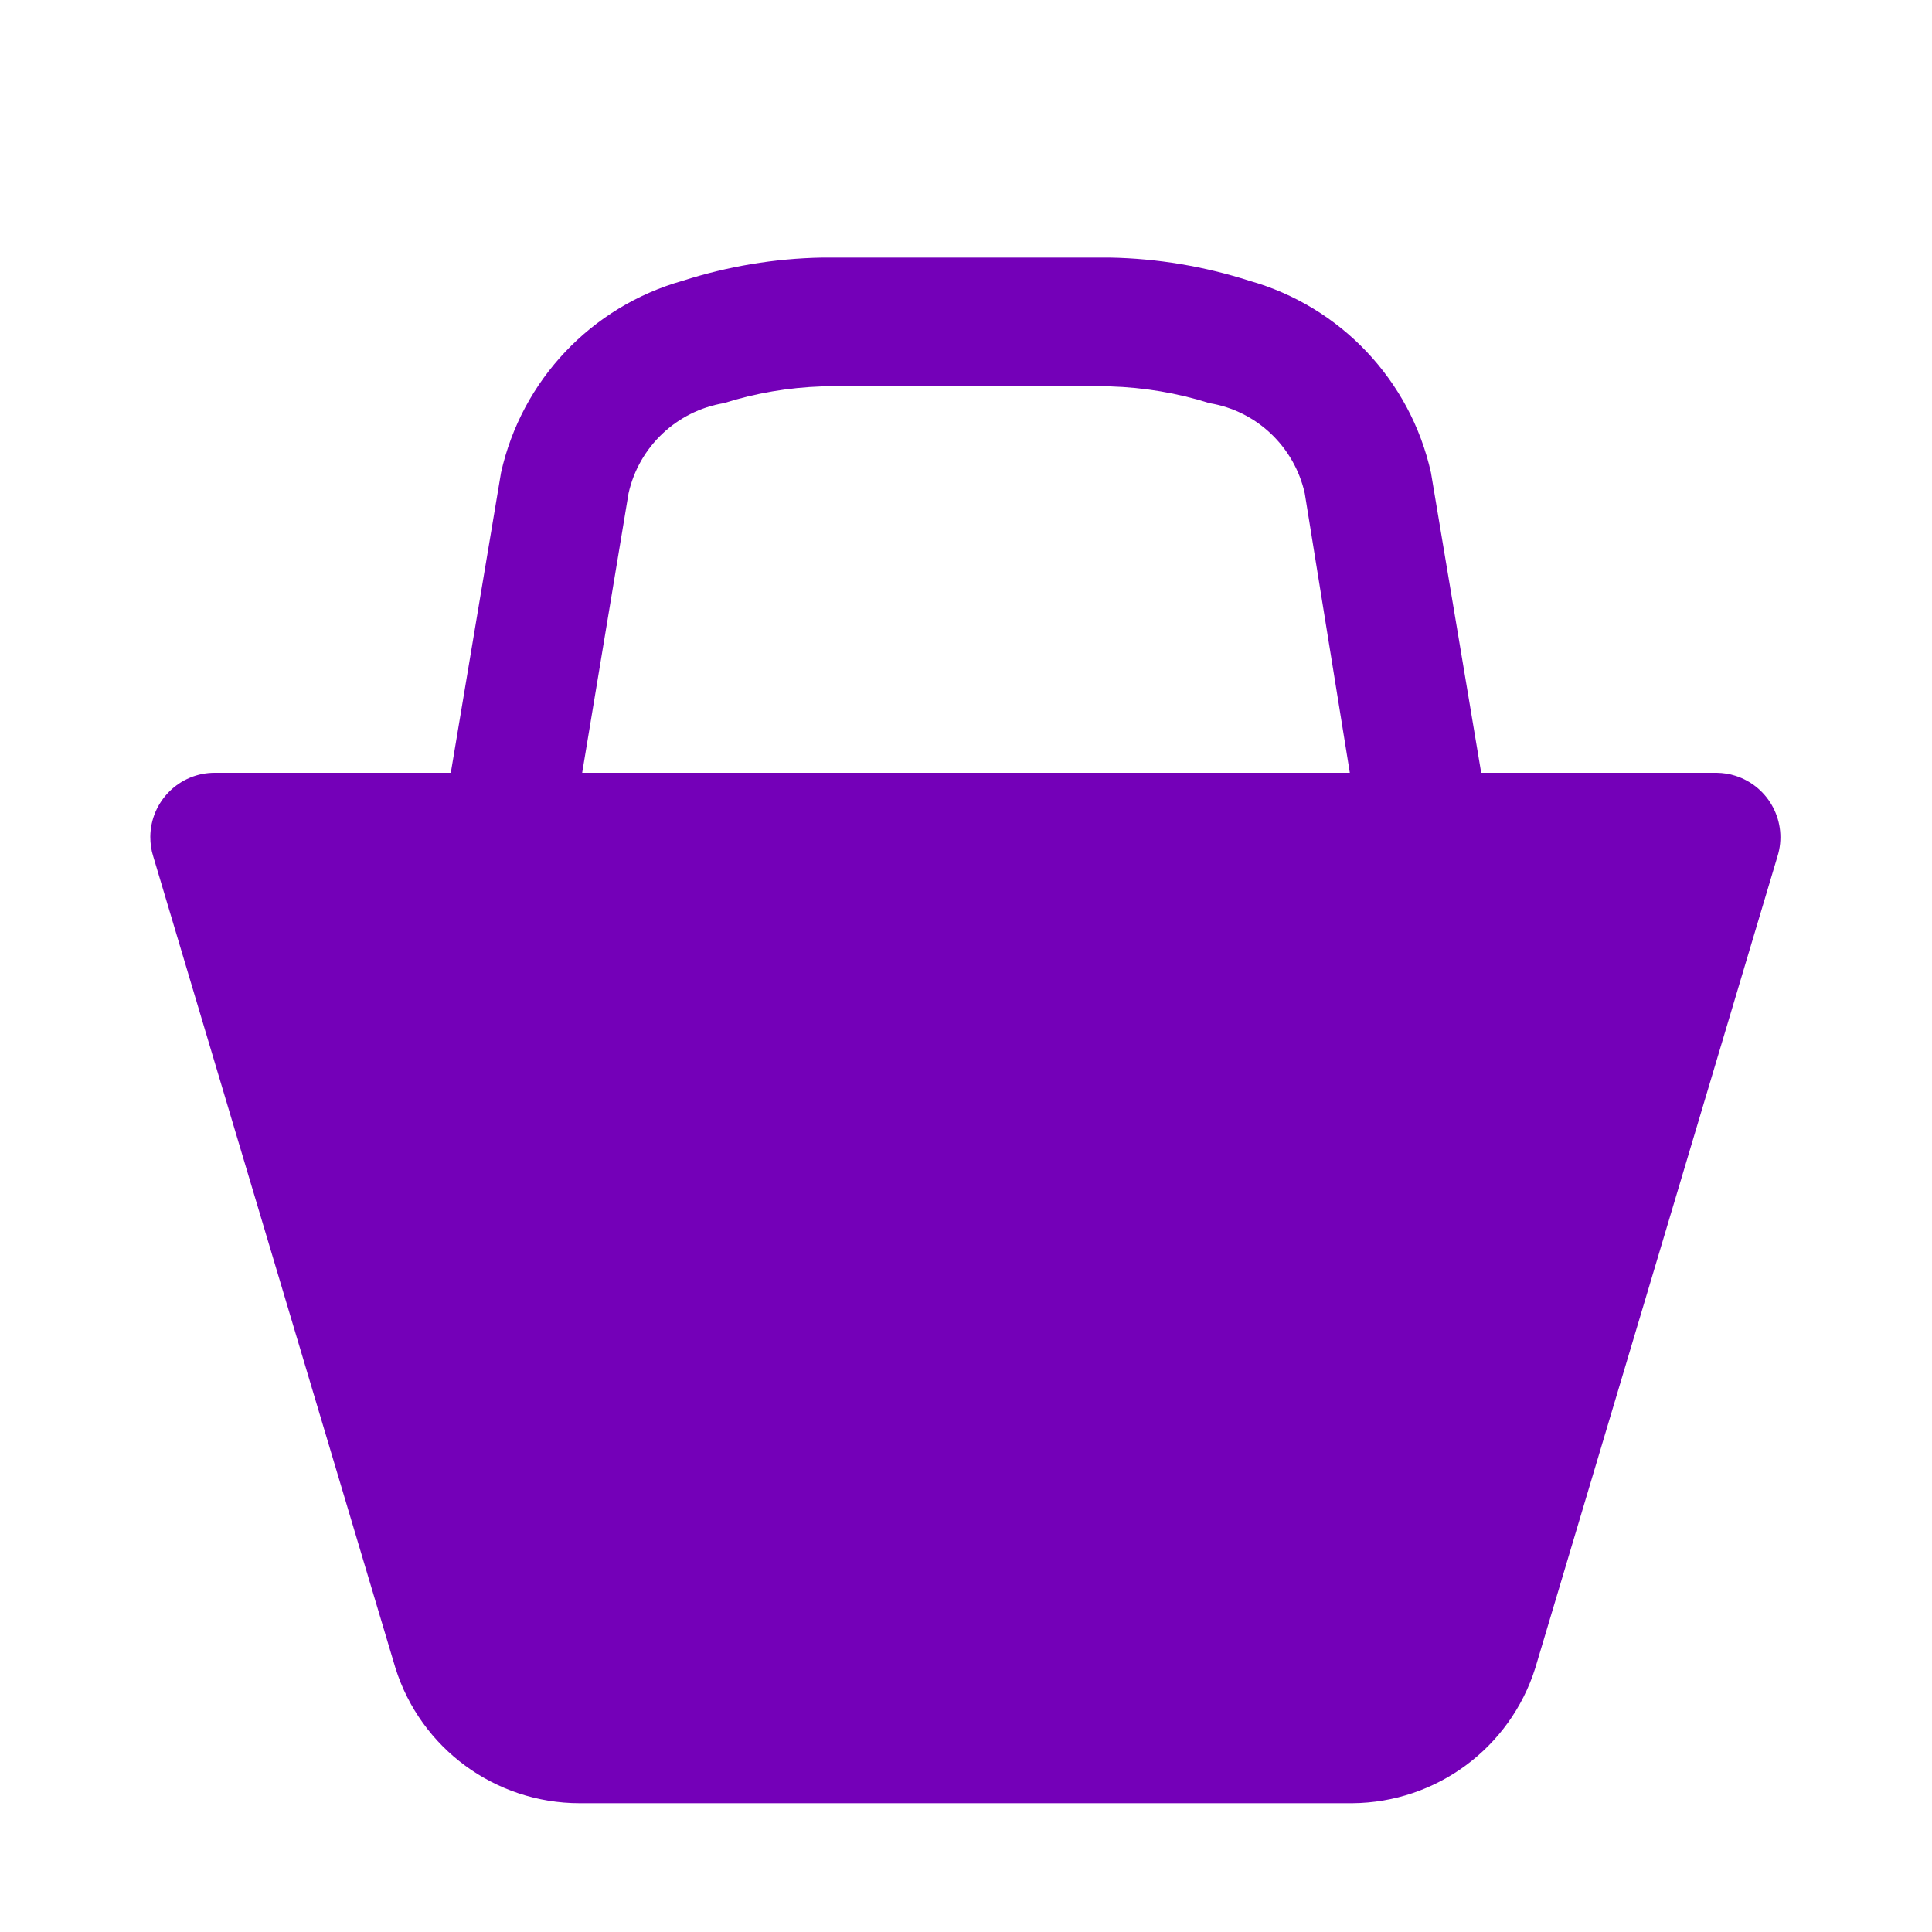
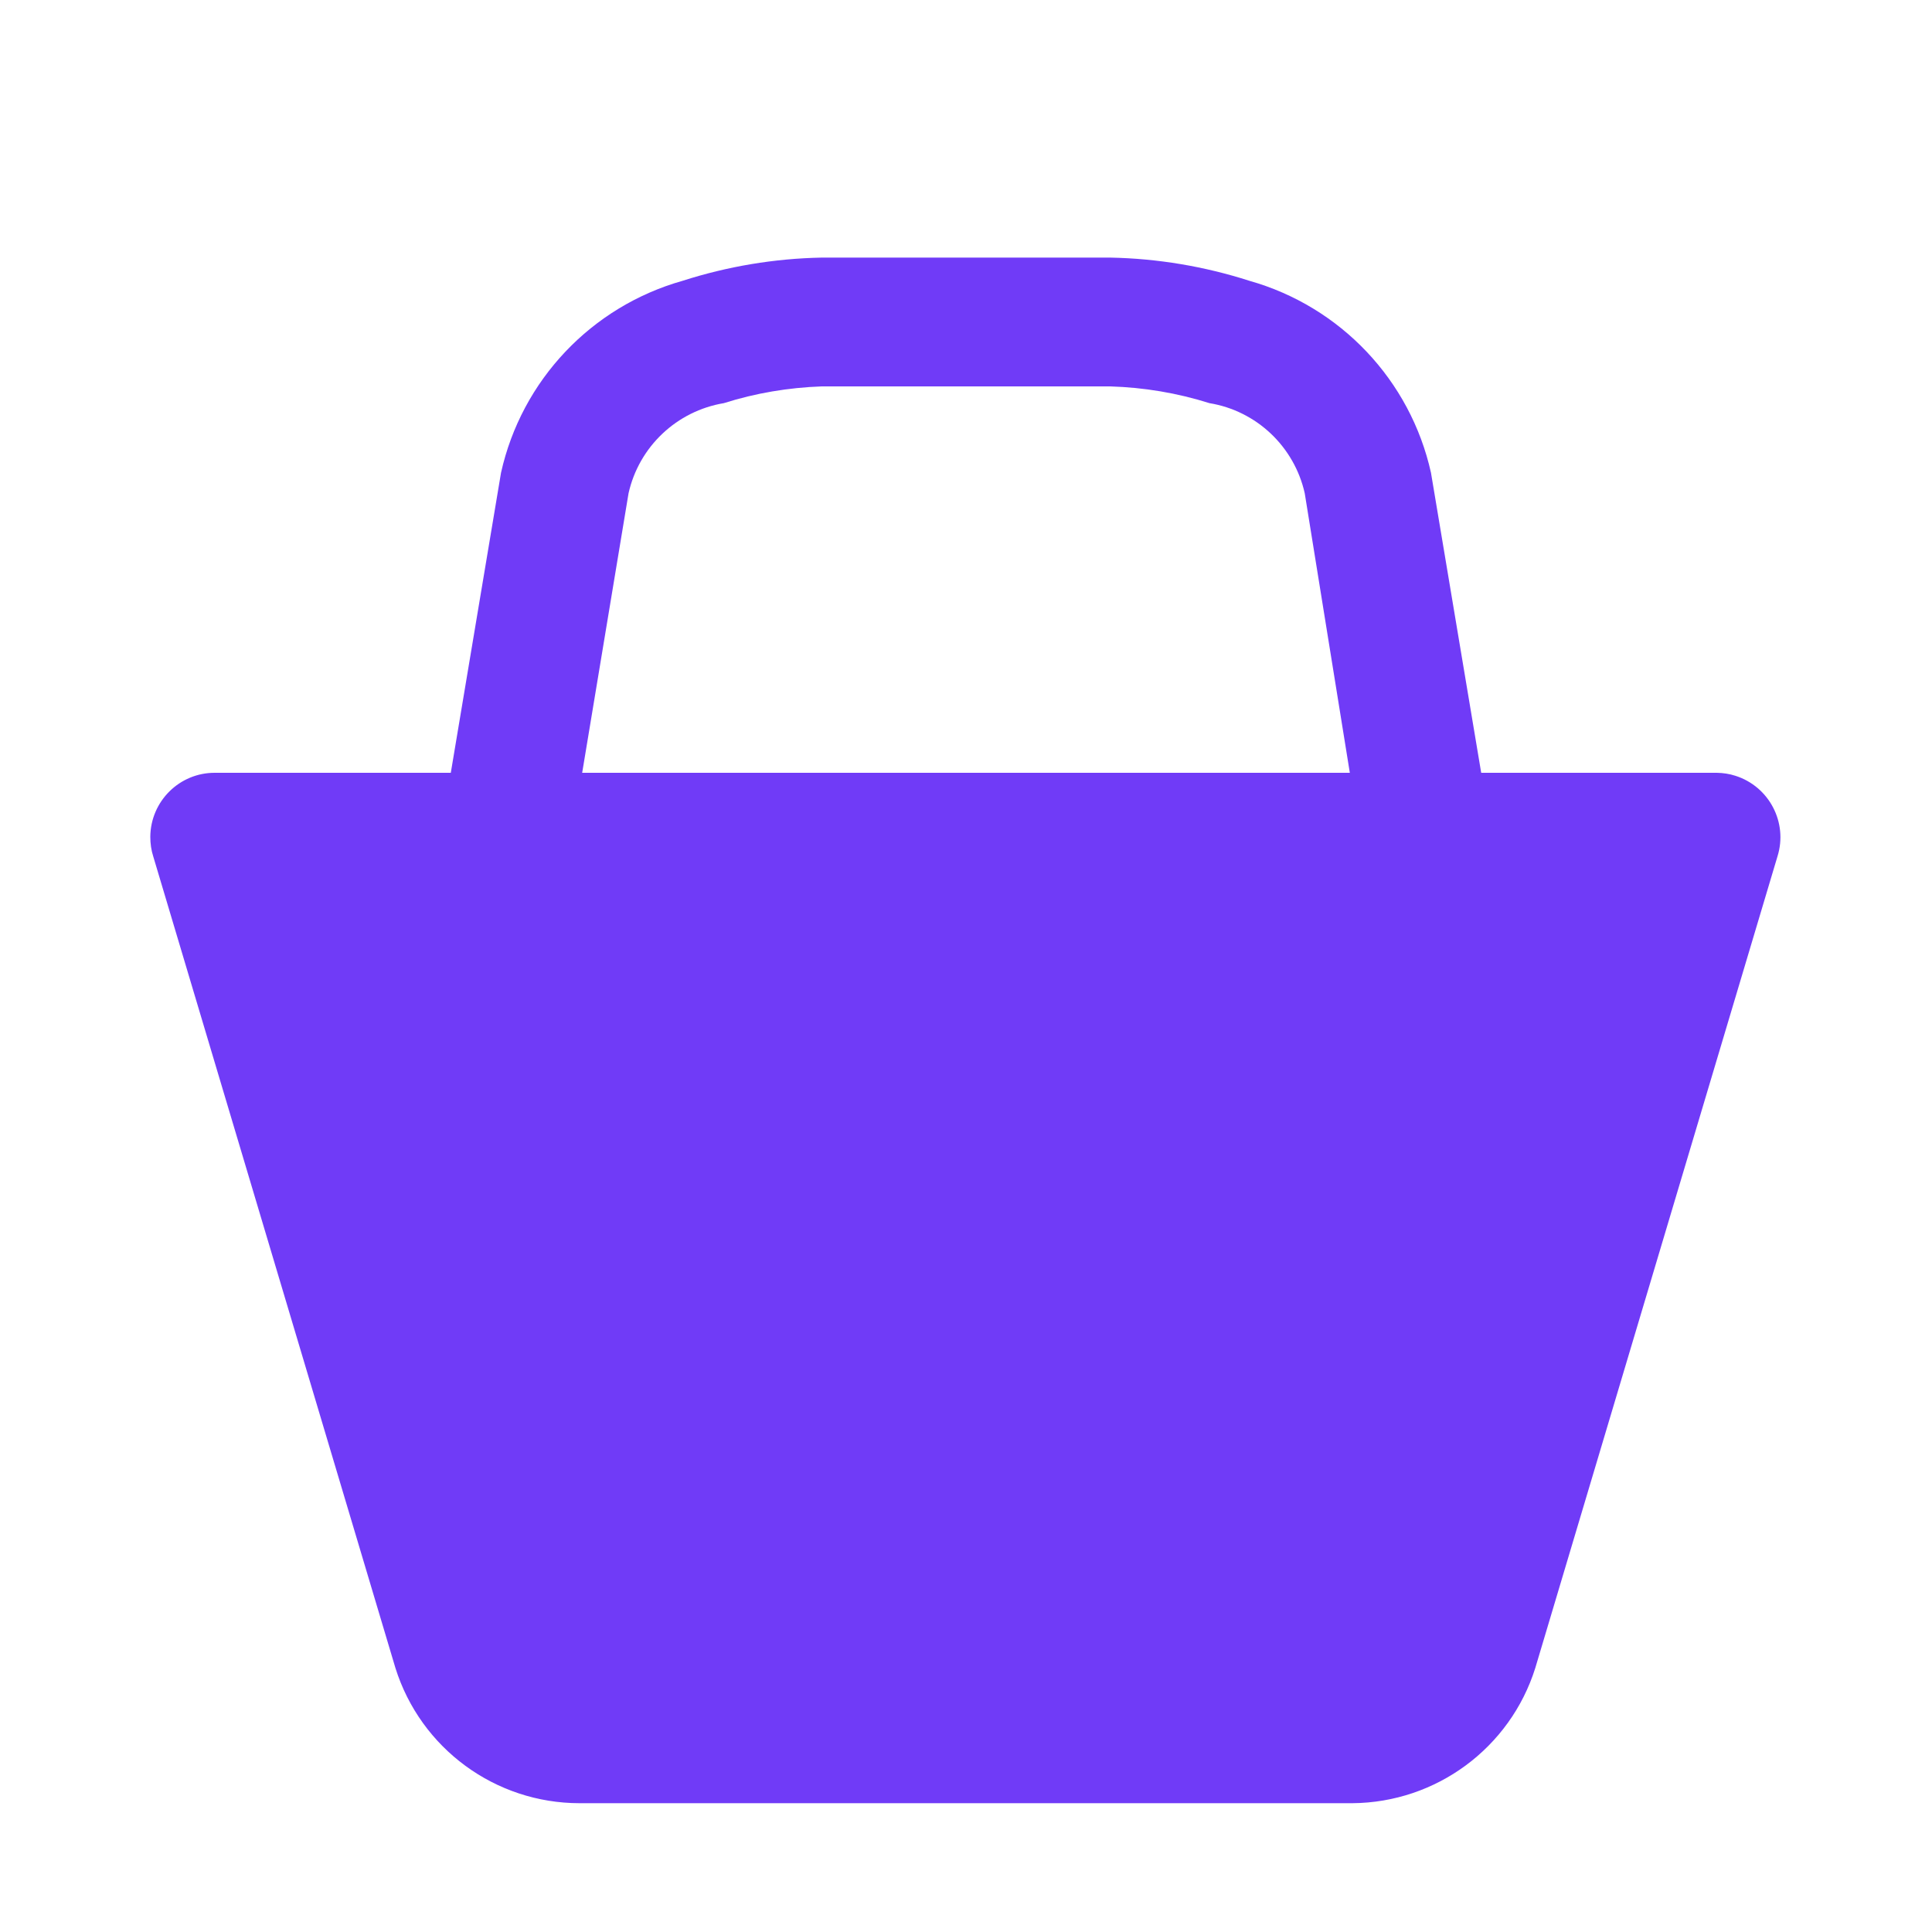
- <svg xmlns="http://www.w3.org/2000/svg" fill="#7400b8" width="800px" height="800px" viewBox="0 0 15 15" version="1.1" id="shop">
+ <svg xmlns="http://www.w3.org/2000/svg" fill="#703BF7" width="800px" height="800px" viewBox="0 0 15 15" version="1.1" id="shop">
  <path d="M13.33,6H11.5l-0.39-2.33c-0.16-0.718-0.702-1.29-1.41-1.49C9.351,2.068,8.987,2.007,8.62,2H6.38  C6.013,2.007,5.649,2.068,5.3,2.18C4.592,2.38,4.05,2.952,3.89,3.67L3.5,6H1.67C1.394,5.998,1.169,6.221,1.167,6.497  C1.167,6.549,1.174,6.601,1.19,6.65l1.88,6.3l0,0C3.266,13.575,3.845,14,4.5,14h6c0.651-0.005,1.225-0.429,1.42-1.05  l0,0l1.88-6.3c0.083-0.263-0.064-0.544-0.327-0.627C13.427,6.008,13.379,6.001,13.33,6z M4.52,6l0.36-2.17  c0.081-0.362,0.374-0.639,0.74-0.7C5.866,3.052,6.122,3.009,6.38,3h2.24c0.261,0.008,0.52,0.051,0.77,0.13  c0.366,0.06,0.659,0.338,0.74,0.7L10.48,6h-6H4.52z" />
</svg>
